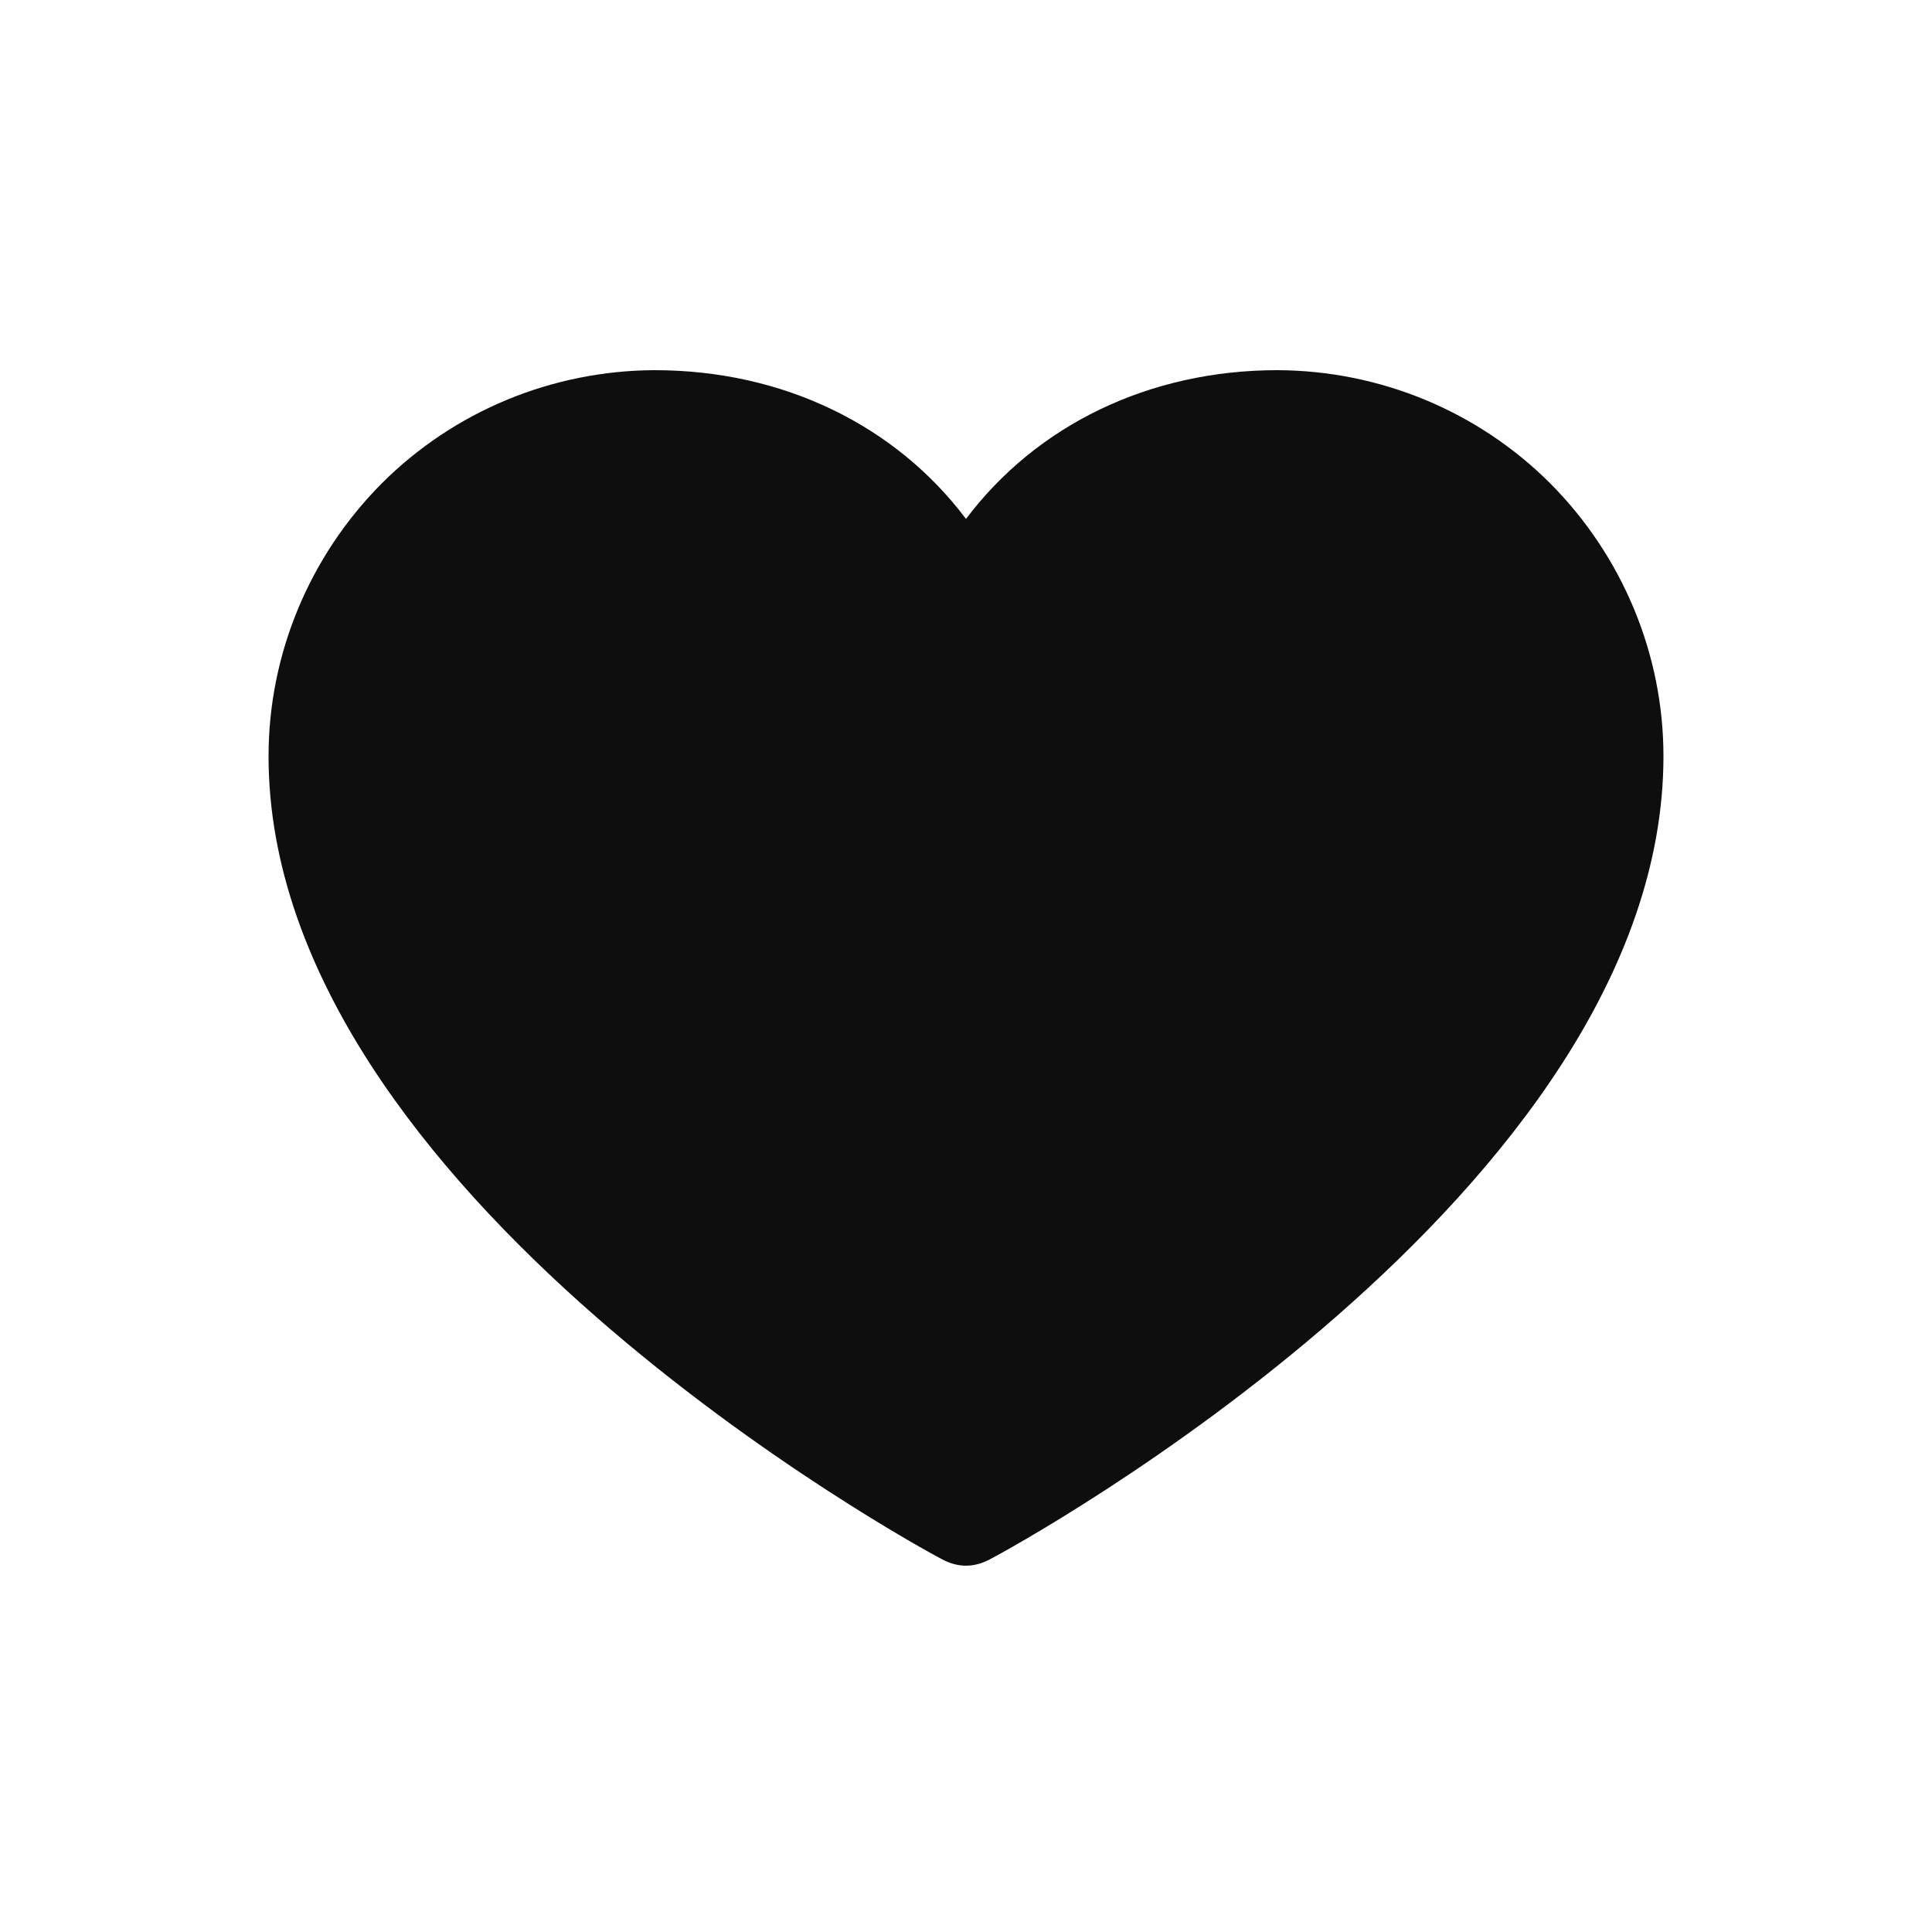
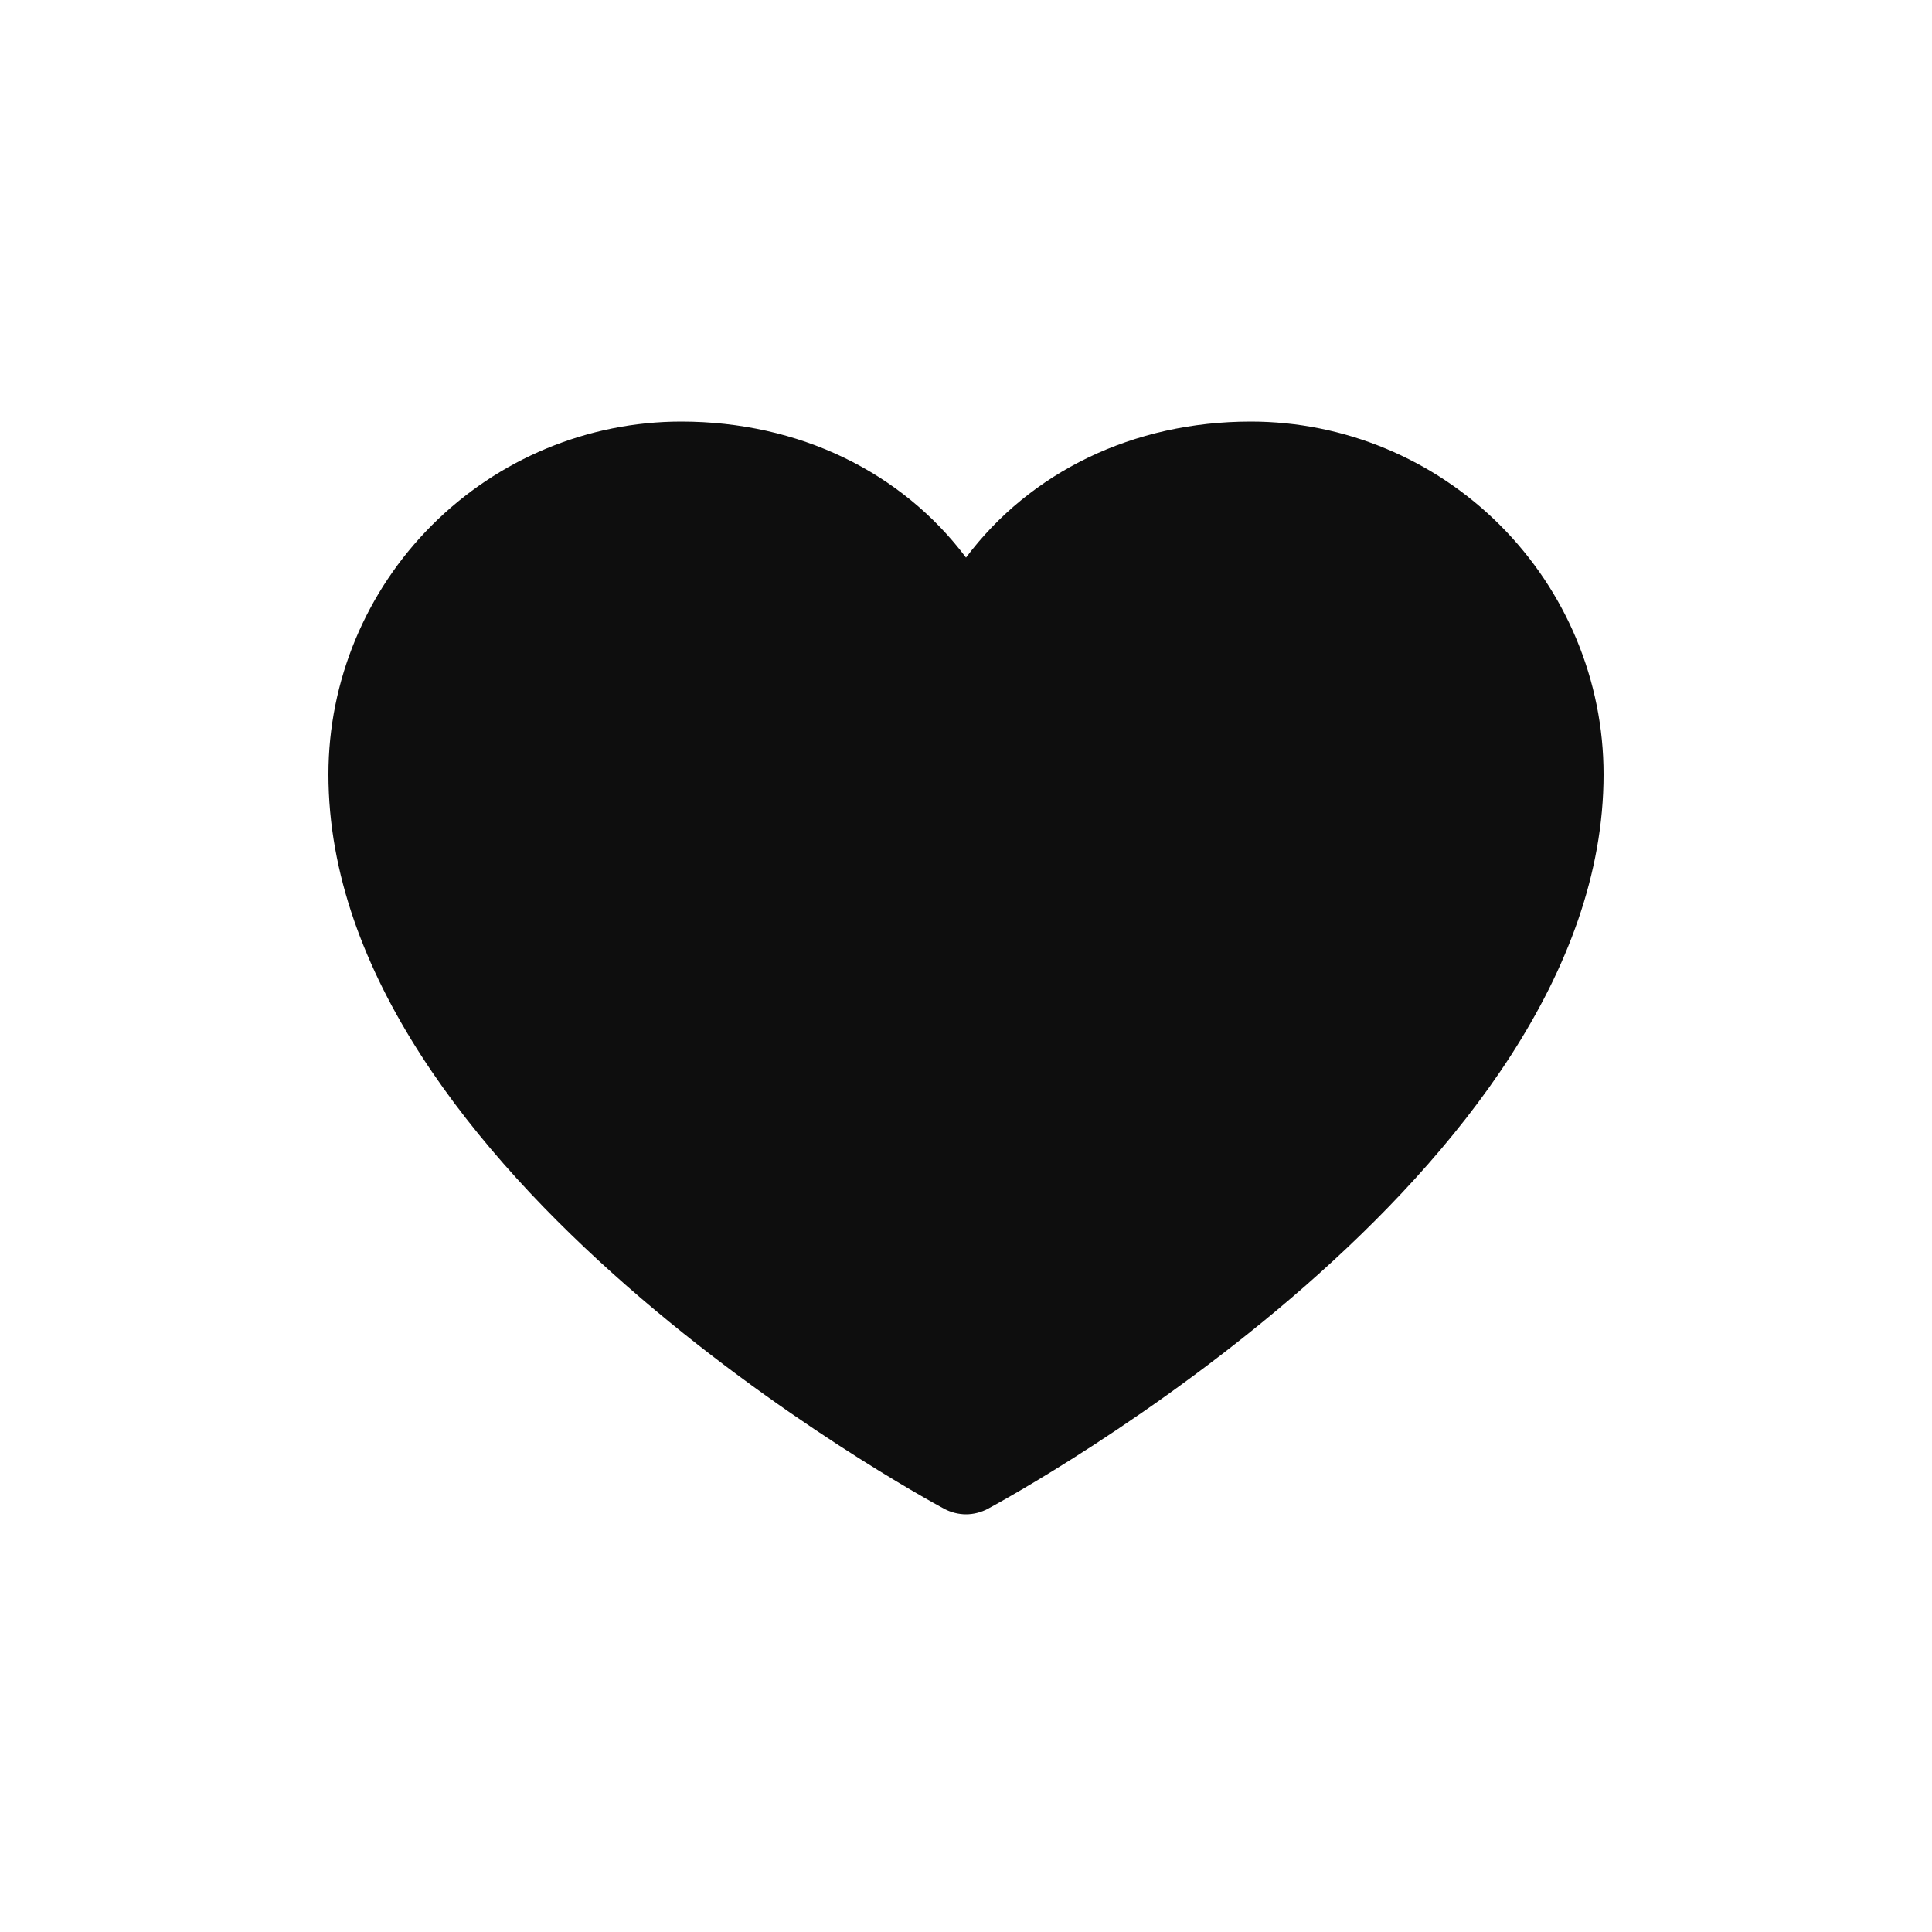
<svg xmlns="http://www.w3.org/2000/svg" width="50" height="50" viewBox="0 0 50 50" fill="none">
-   <path d="M43.05 19.57C43.05 30.86 26.32 39.99 25.61 40.36C25.42 40.46 25.21 40.52 25 40.52C24.79 40.52 24.58 40.46 24.39 40.36C23.68 39.99 6.95 30.86 6.95 19.57C6.95 16.93 8.01 14.39 9.88 12.51C11.75 10.64 14.29 9.59 16.94 9.58C20.27 9.58 23.18 11.01 25 13.43C26.82 11.01 29.73 9.58 33.06 9.58C35.71 9.59 38.25 10.64 40.12 12.51C41.99 14.39 43.05 16.93 43.05 19.57Z" fill="#0E0E0E" />
+   <path d="M41.5 20.04C41.5 30.36 26.21 38.7 25.56 39.05C25.39 39.14 25.19 39.19 25 39.19C24.81 39.19 24.61 39.14 24.44 39.05C23.79 38.7 8.5 30.36 8.5 20.04C8.5 17.62 9.47 15.3 11.18 13.59C12.89 11.88 15.21 10.91 17.63 10.91C20.68 10.91 23.34 12.22 25 14.43C26.66 12.22 29.32 10.91 32.37 10.91C34.79 10.91 37.11 11.88 38.82 13.59C40.53 15.3 41.5 17.62 41.5 20.04Z" fill="#0E0E0E" />
</svg>
